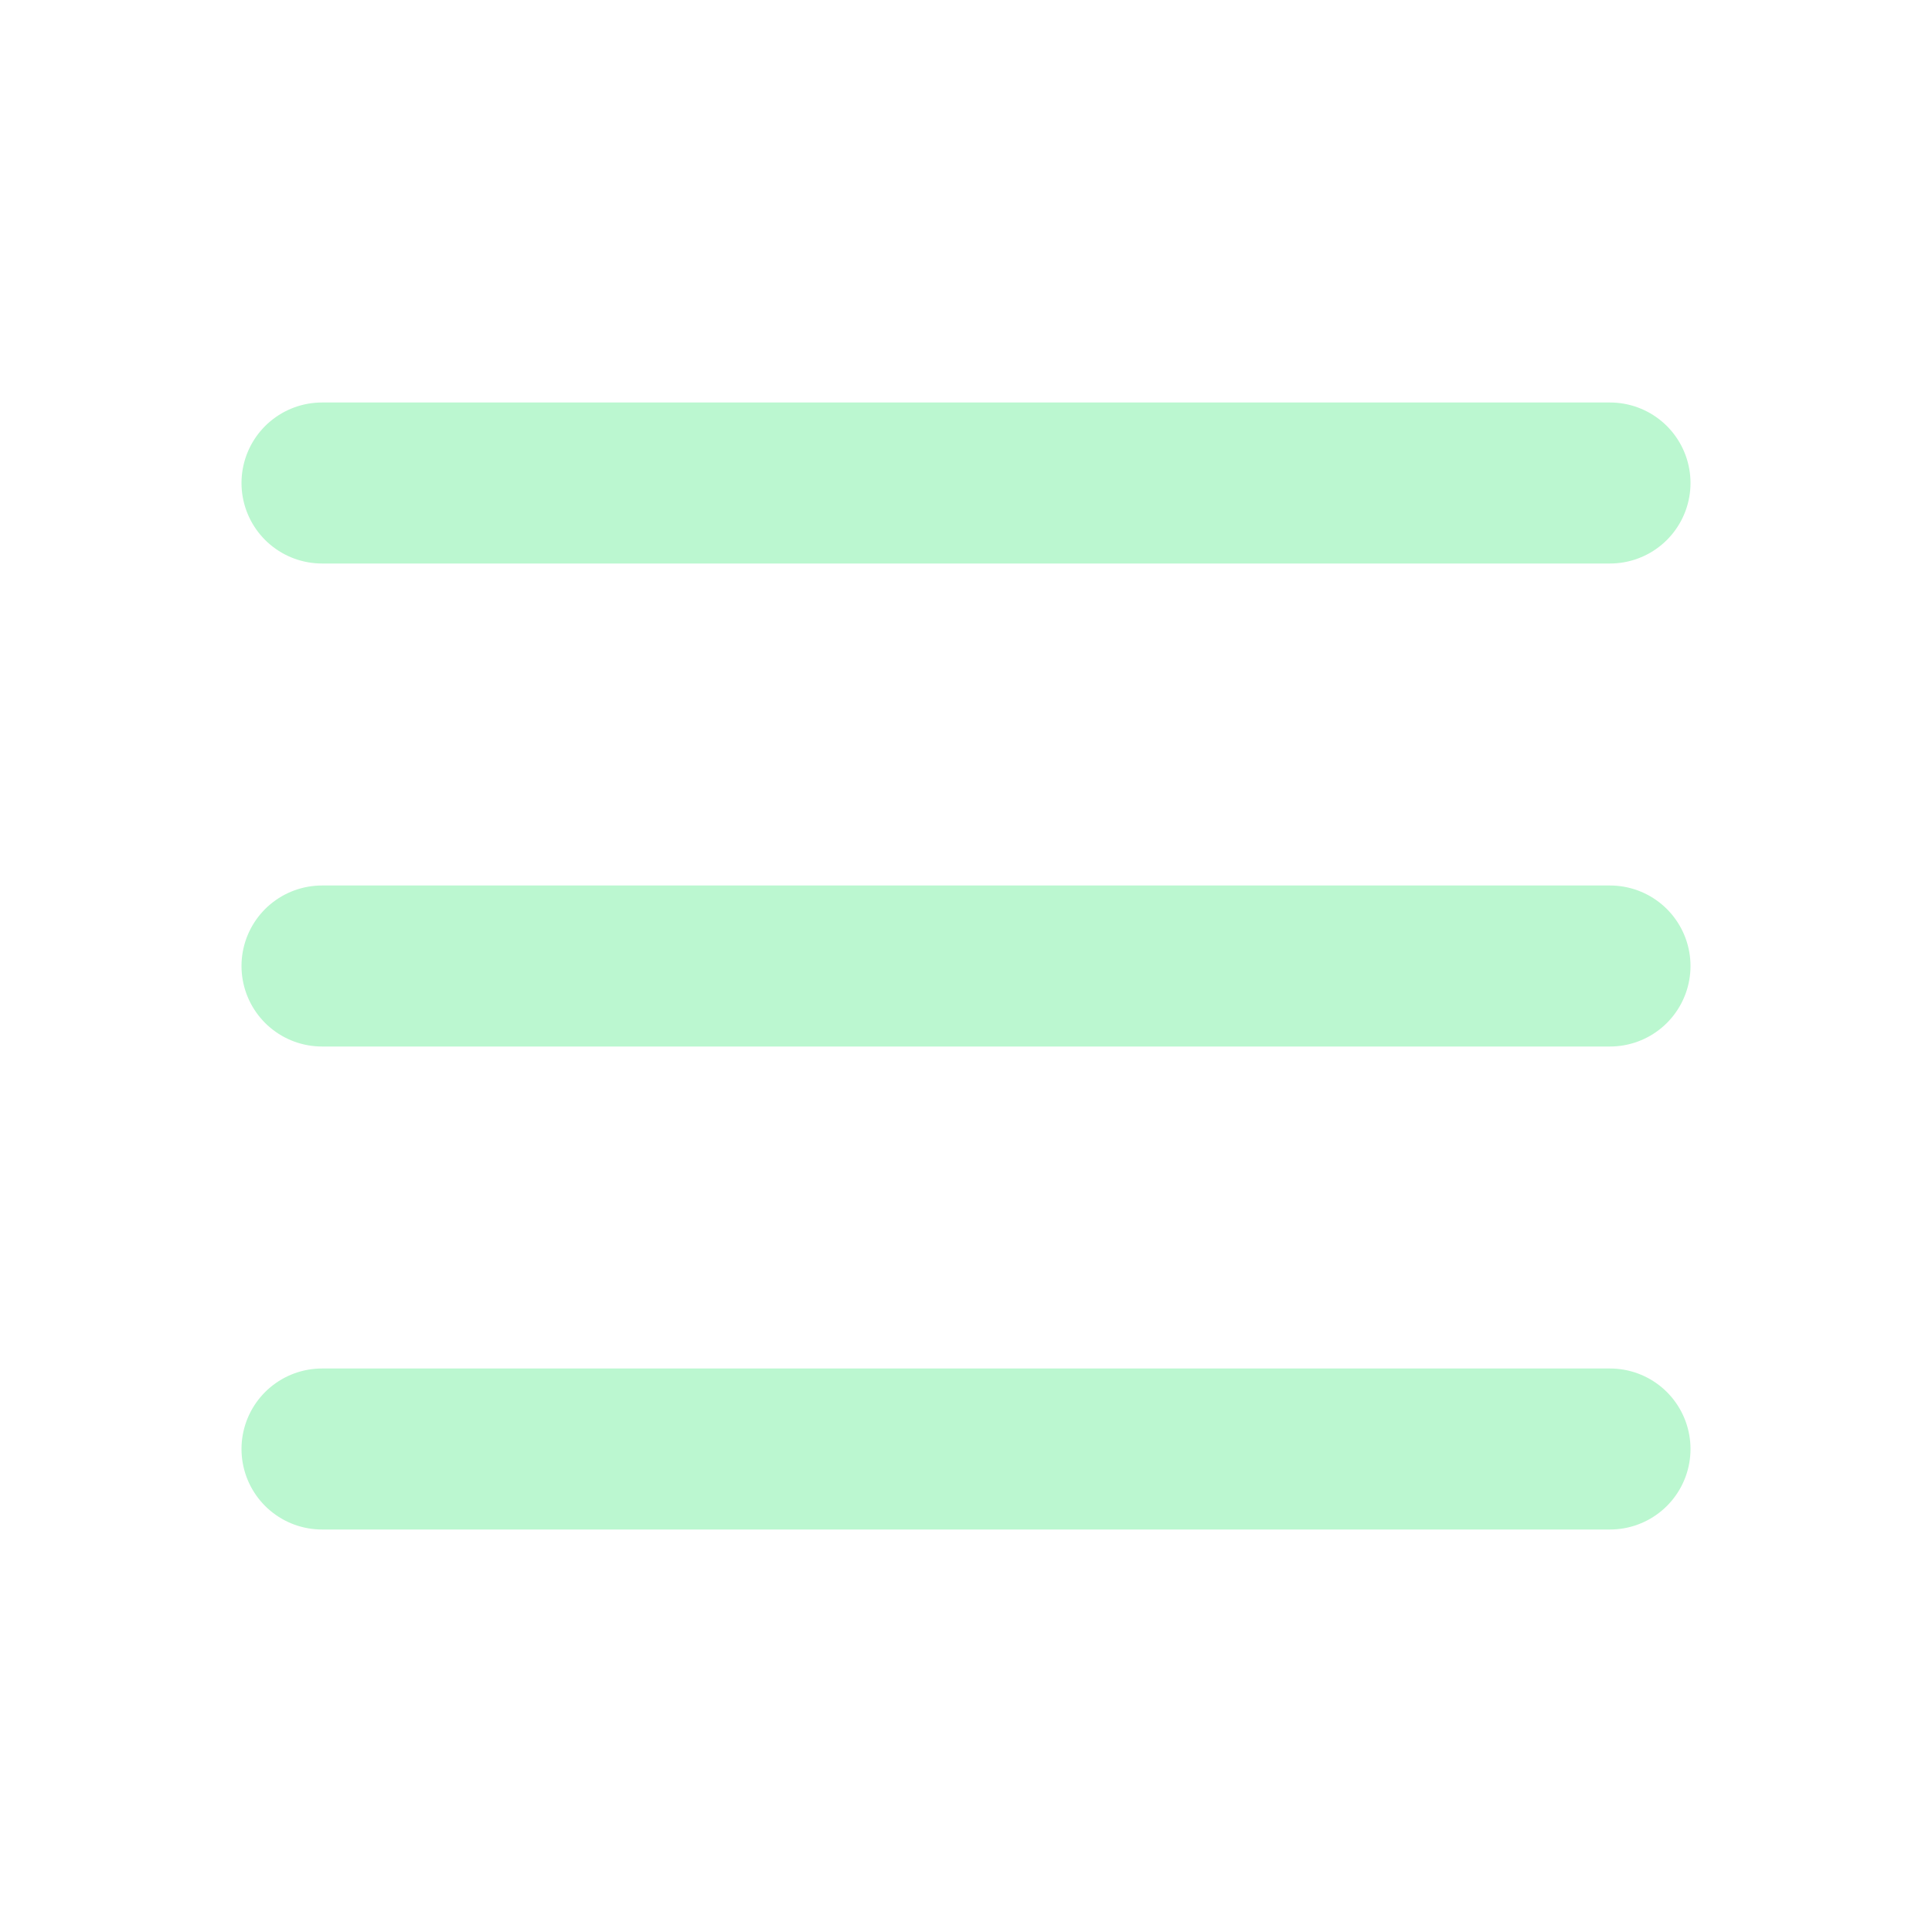
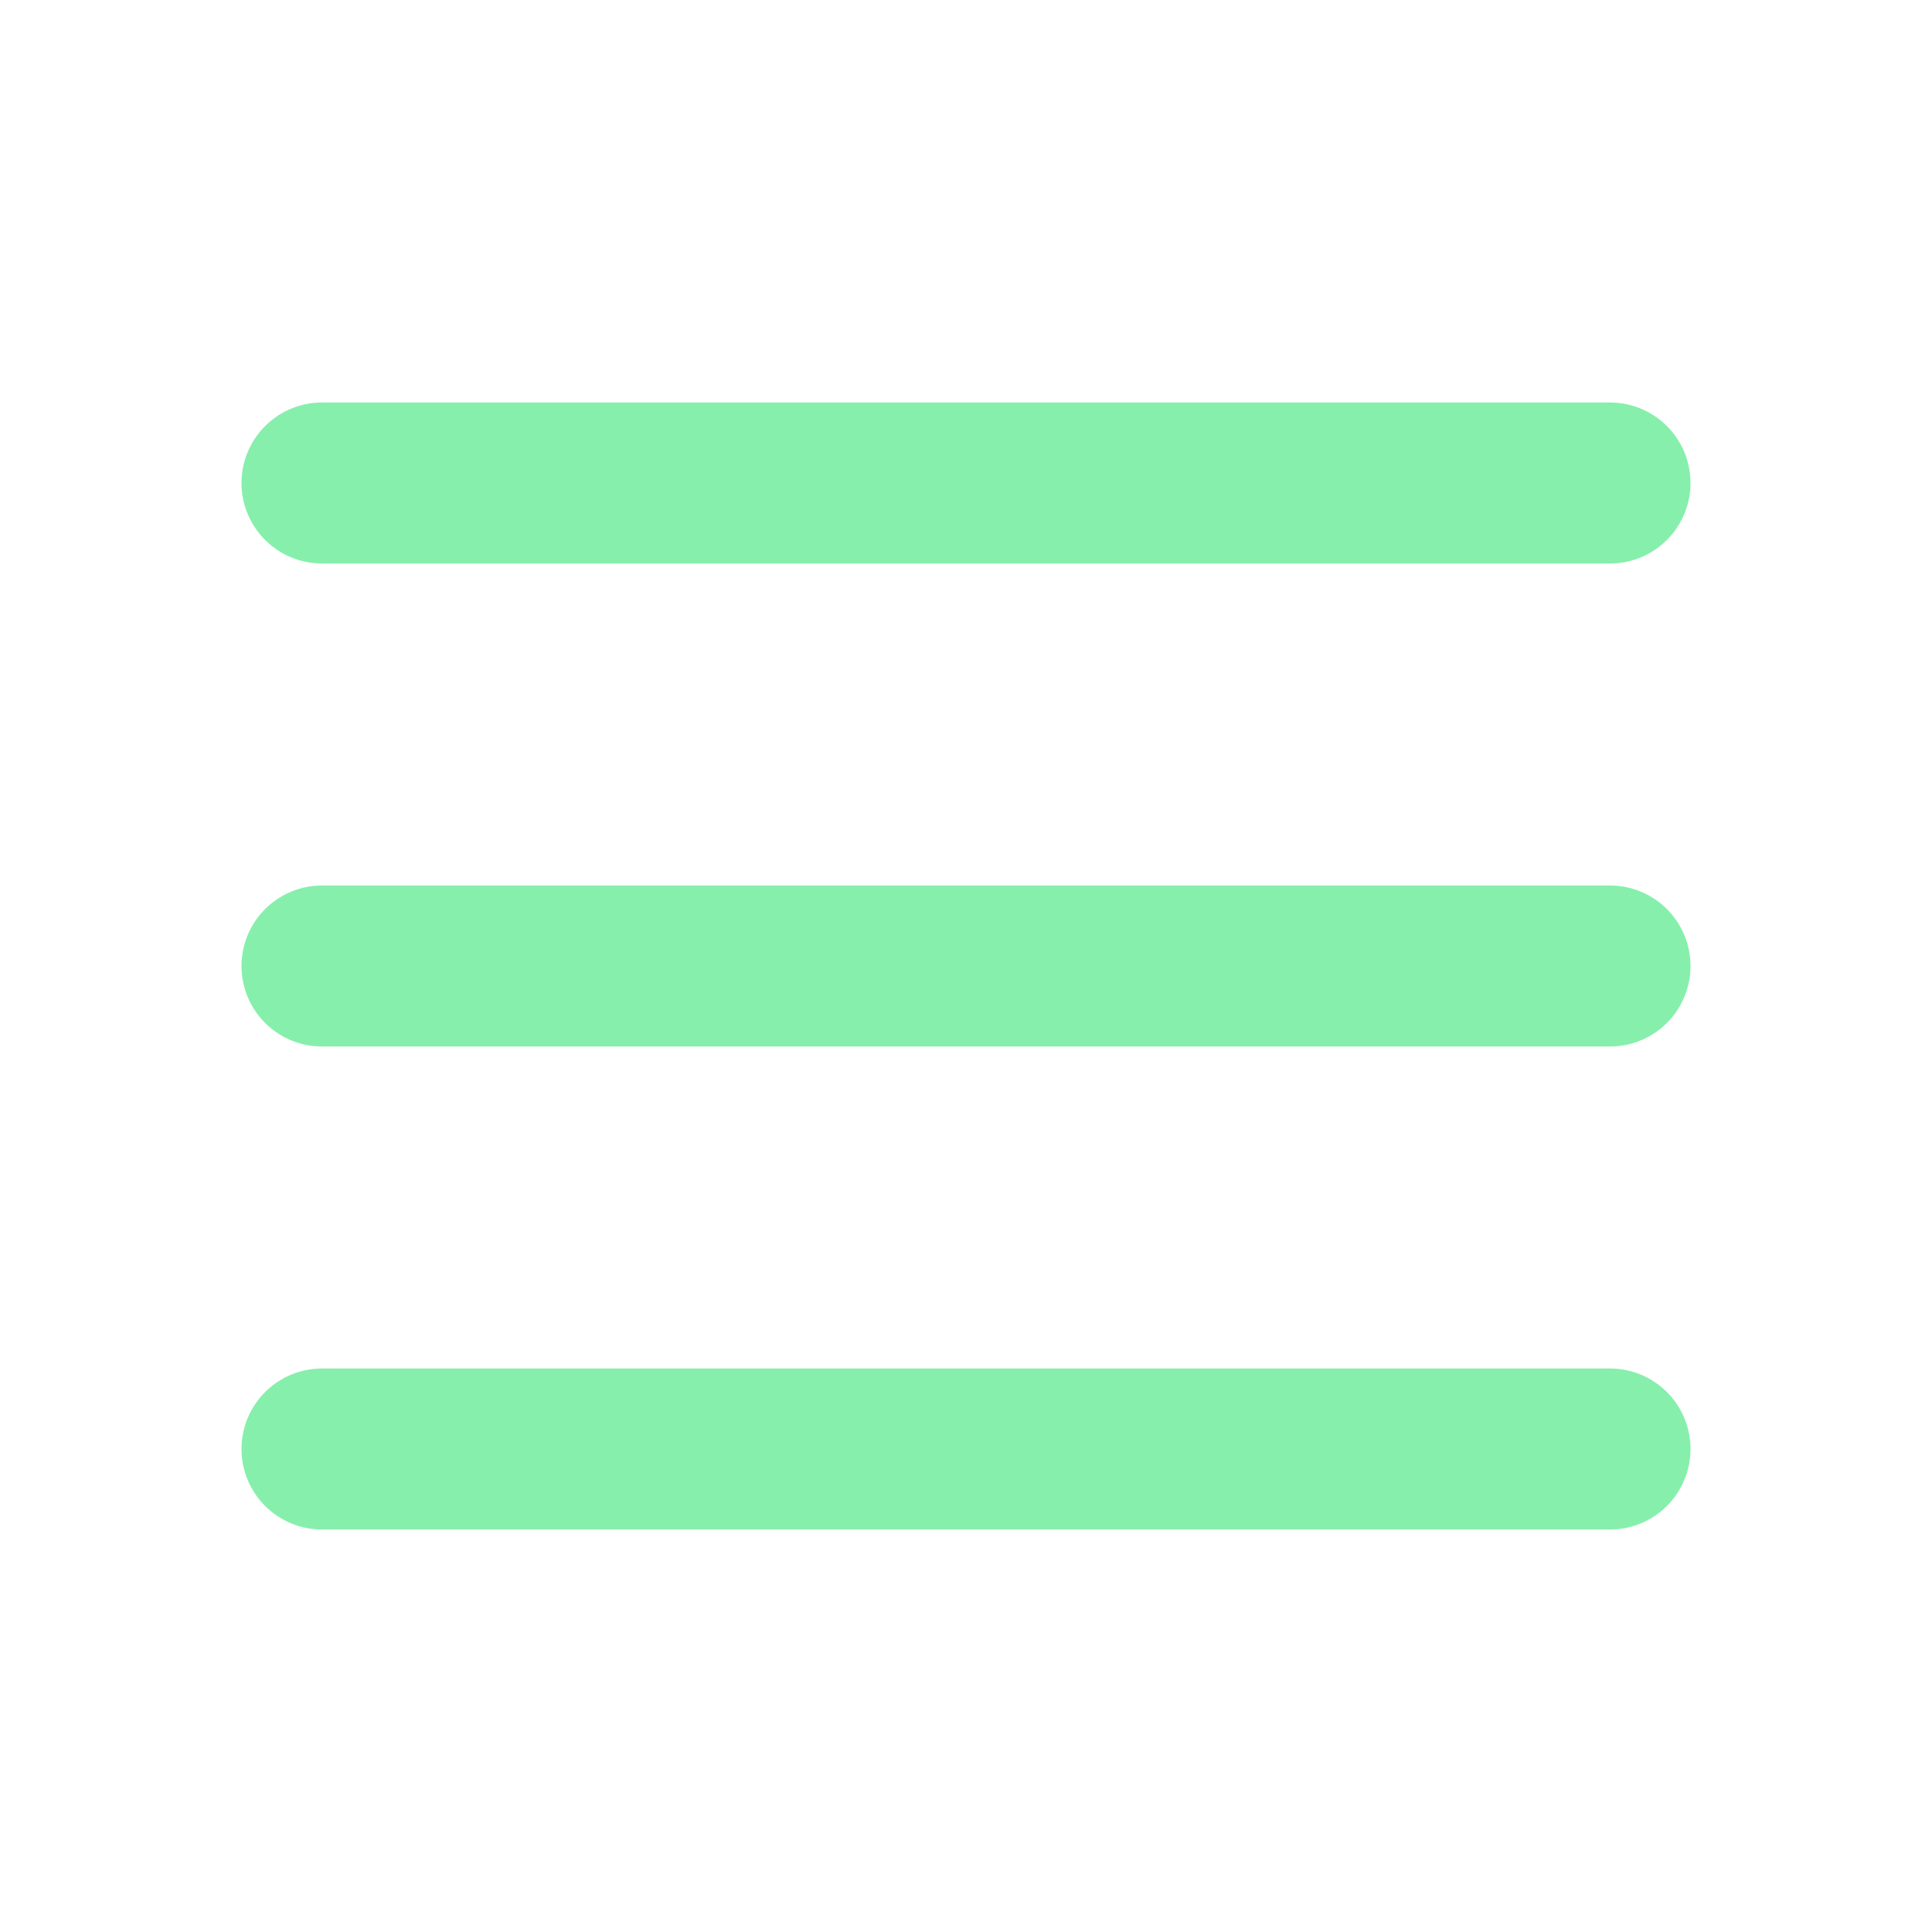
<svg xmlns="http://www.w3.org/2000/svg" fill="none" height="24" viewBox="0 0 24 24" width="24">
-   <path d="M4 6H20M4 12H20M4 18H20" stroke="#bbf7d0" stroke-linecap="round" stroke-linejoin="round" stroke-width="2" />
+   <path d="M4 6H20M4 12H20M4 18H20" stroke="#86efac" stroke-linecap="round" stroke-linejoin="round" stroke-width="2" />
</svg>
